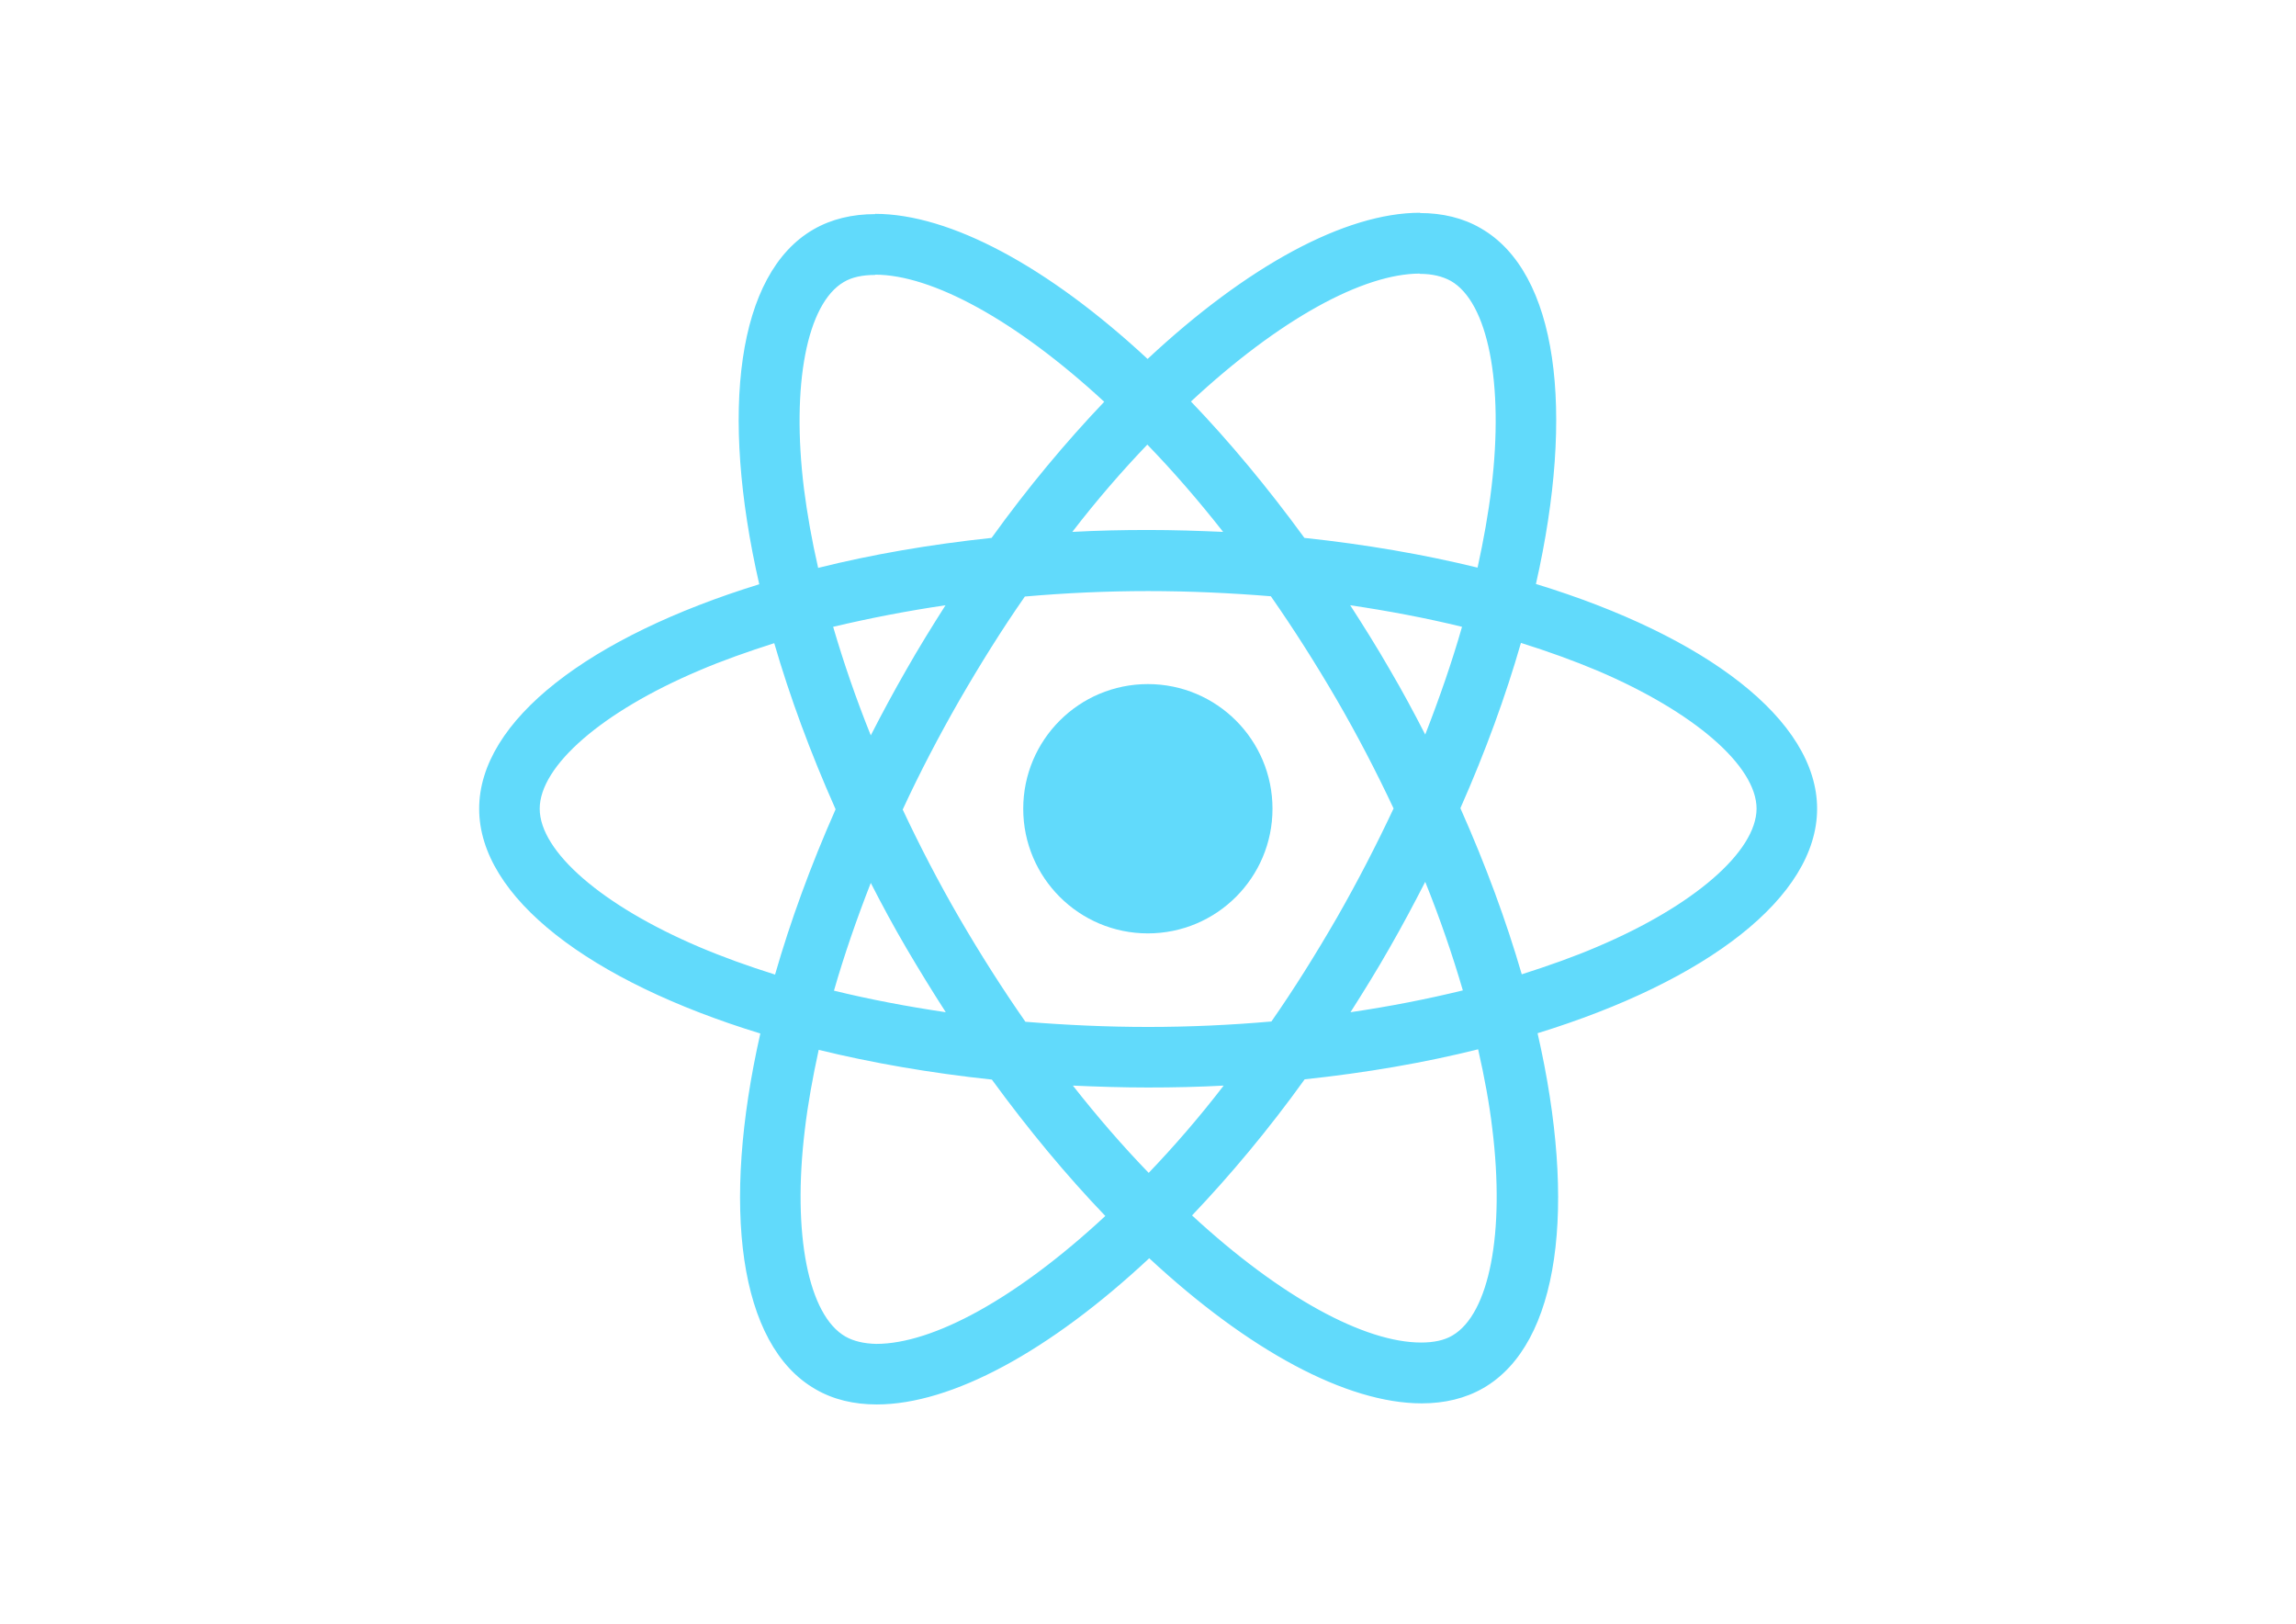
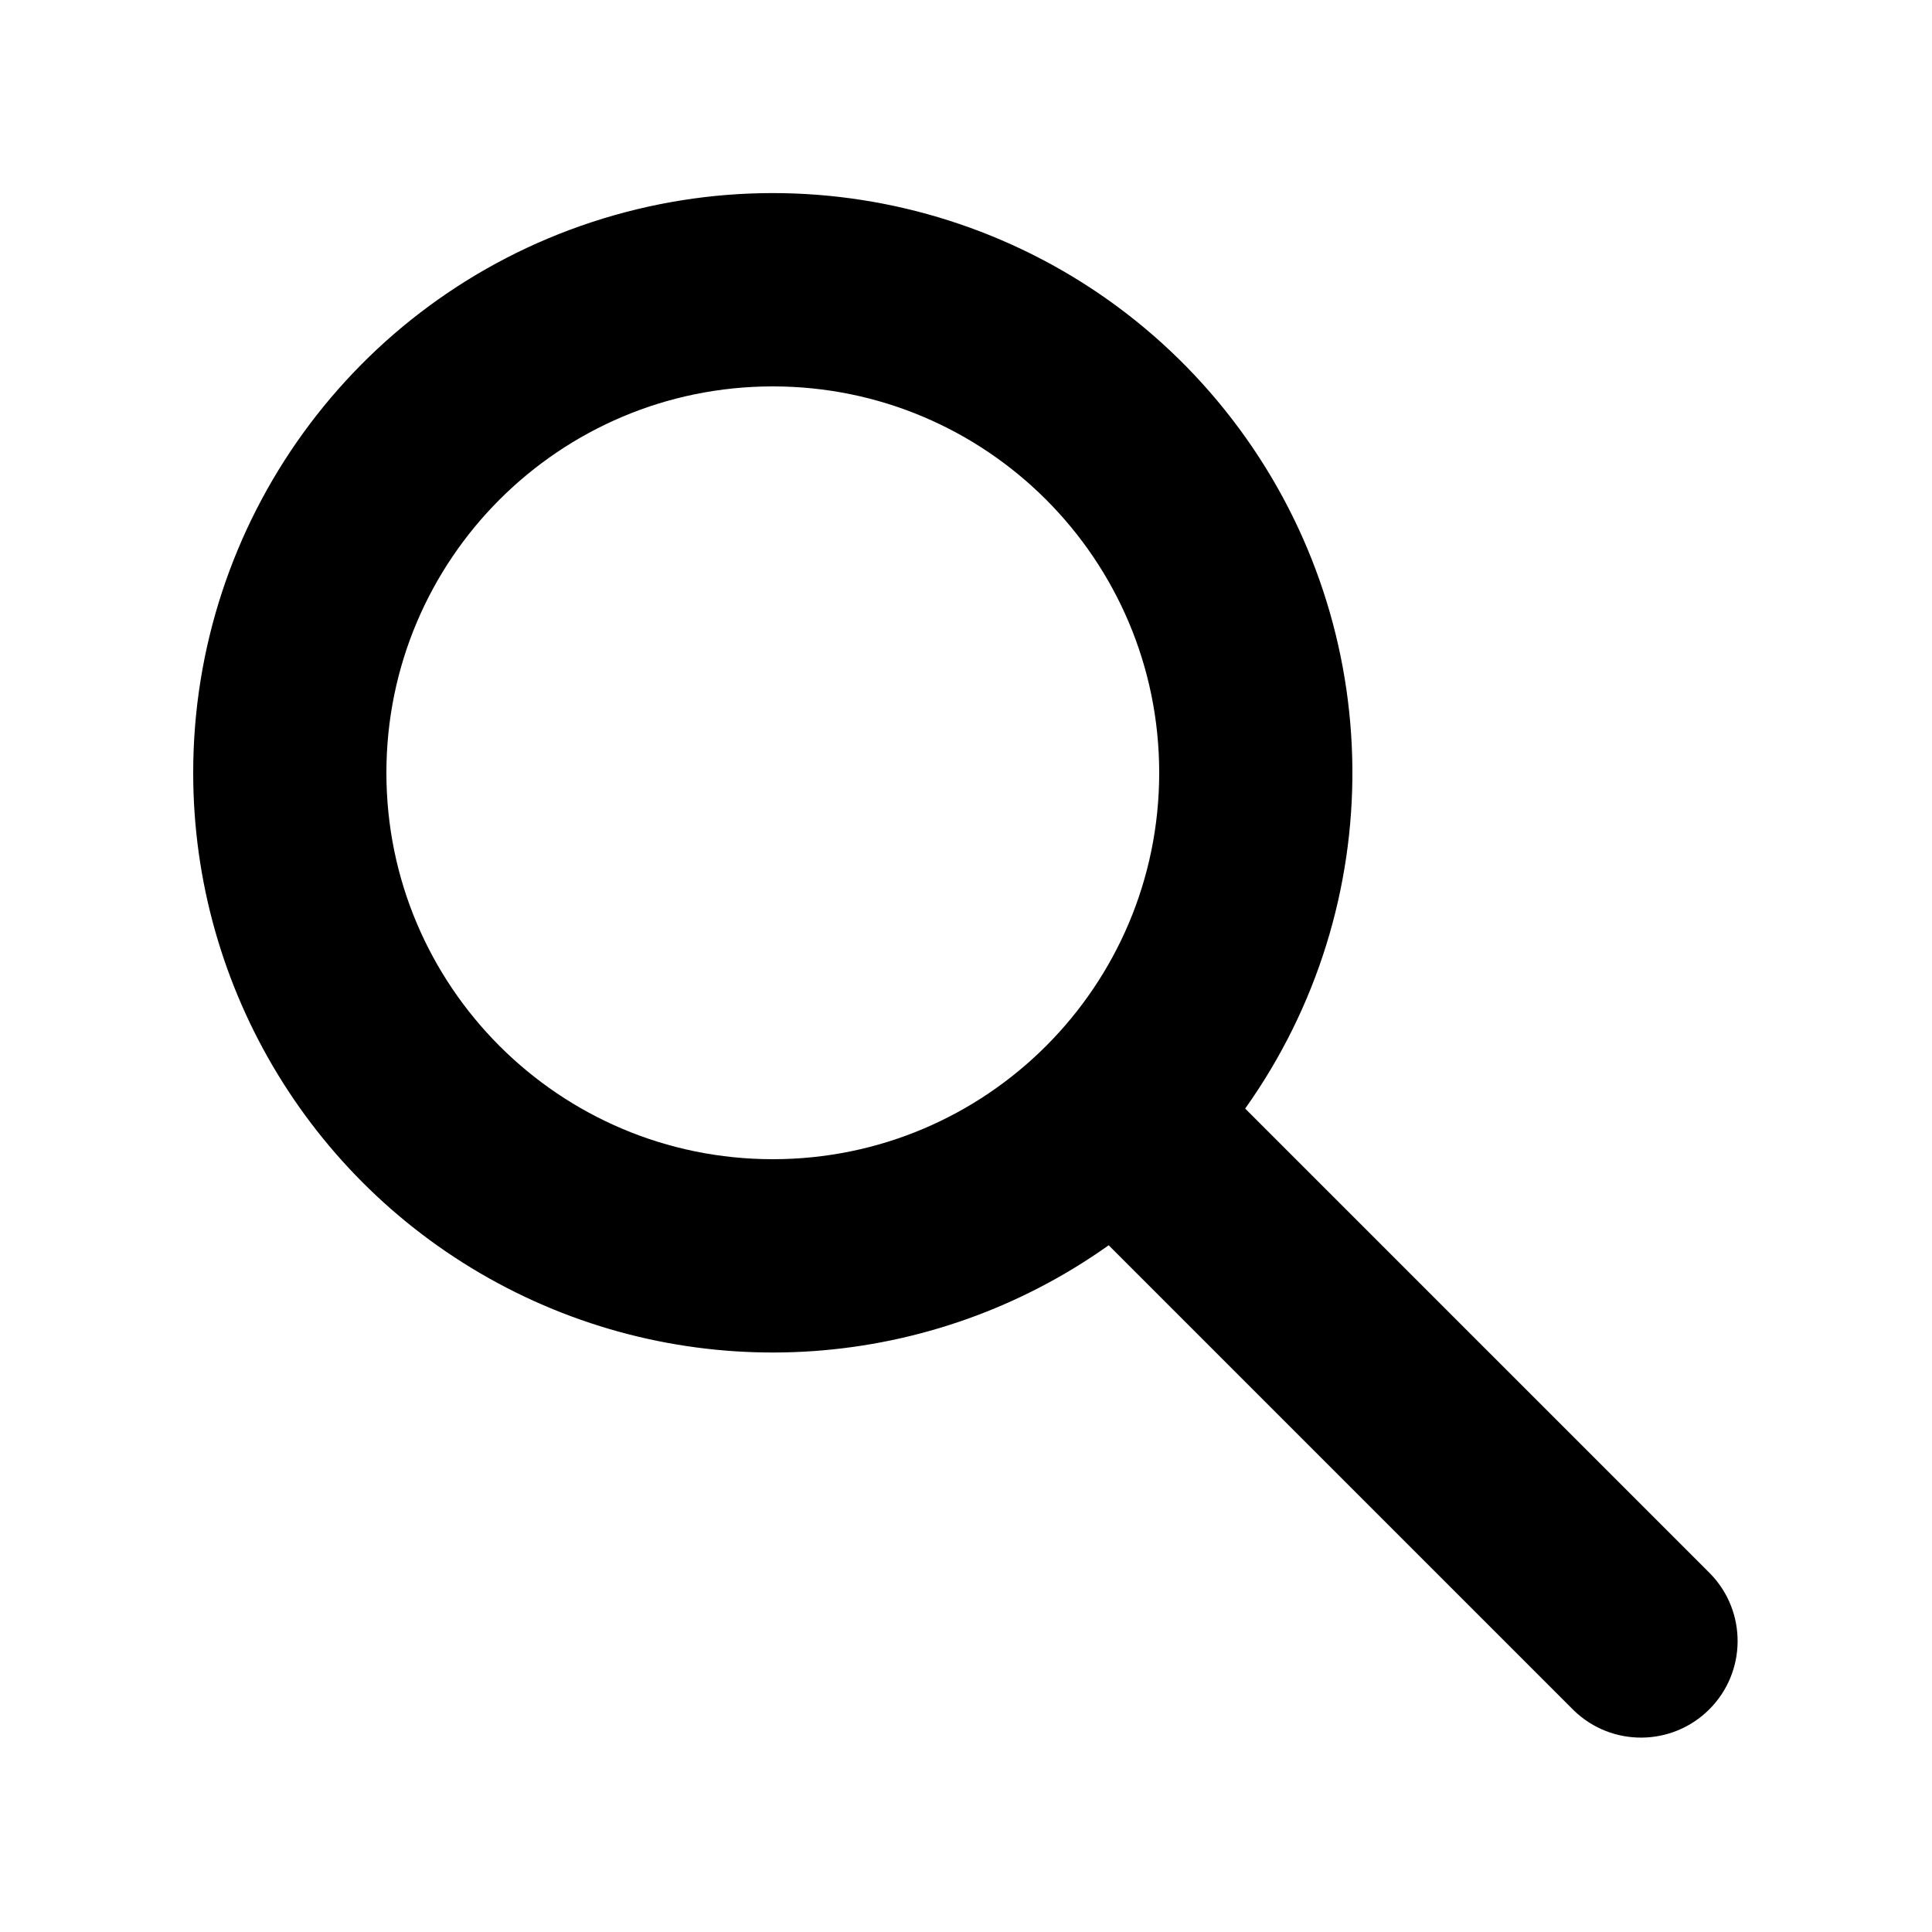
- <svg xmlns="http://www.w3.org/2000/svg" viewBox="0 0 841.9 595.3">
-   <g fill="#61DAFB">
-     <path d="M666.3 296.5c0-32.5-40.7-63.3-103.1-82.4 14.4-63.6 8-114.2-20.2-130.4-6.5-3.8-14.1-5.6-22.4-5.6v22.3c4.6 0 8.3.9 11.4 2.6 13.6 7.8 19.5 37.5 14.9 75.7-1.1 9.4-2.9 19.3-5.1 29.4-19.6-4.8-41-8.5-63.5-10.9-13.5-18.5-27.5-35.3-41.6-50 32.6-30.3 63.2-46.9 84-46.9V78c-27.5 0-63.5 19.6-99.9 53.6-36.4-33.8-72.4-53.2-99.9-53.2v22.3c20.7 0 51.4 16.5 84 46.6-14 14.7-28 31.4-41.3 49.9-22.6 2.4-44 6.1-63.6 11-2.3-10-4-19.7-5.2-29-4.7-38.2 1.1-67.9 14.6-75.8 3-1.8 6.9-2.6 11.5-2.6V78.5c-8.4 0-16 1.8-22.6 5.6-28.1 16.2-34.4 66.7-19.9 130.1-62.2 19.2-102.7 49.9-102.7 82.3 0 32.5 40.7 63.3 103.1 82.4-14.4 63.6-8 114.2 20.2 130.4 6.5 3.8 14.1 5.6 22.5 5.6 27.5 0 63.5-19.6 99.9-53.6 36.4 33.8 72.4 53.2 99.9 53.2 8.4 0 16-1.8 22.6-5.6 28.1-16.2 34.4-66.7 19.9-130.1 62-19.1 102.5-49.9 102.5-82.3zm-130.2-66.7c-3.7 12.9-8.3 26.2-13.5 39.5-4.1-8-8.4-16-13.1-24-4.6-8-9.5-15.8-14.4-23.4 14.2 2.1 27.9 4.7 41 7.9zm-45.8 106.5c-7.8 13.5-15.8 26.3-24.1 38.2-14.9 1.3-30 2-45.2 2-15.1 0-30.2-.7-45-1.9-8.3-11.9-16.4-24.6-24.2-38-7.6-13.1-14.5-26.4-20.8-39.8 6.2-13.4 13.2-26.8 20.7-39.9 7.8-13.5 15.8-26.3 24.1-38.2 14.9-1.3 30-2 45.2-2 15.1 0 30.2.7 45 1.9 8.3 11.9 16.4 24.6 24.2 38 7.6 13.1 14.5 26.4 20.8 39.8-6.3 13.4-13.2 26.8-20.7 39.9zm32.3-13c5.4 13.4 10 26.8 13.8 39.8-13.1 3.2-26.9 5.9-41.2 8 4.9-7.7 9.8-15.6 14.4-23.7 4.6-8 8.9-16.1 13-24.1zM421.2 430c-9.3-9.6-18.6-20.3-27.8-32 9 .4 18.2.7 27.5.7 9.4 0 18.7-.2 27.8-.7-9 11.7-18.3 22.4-27.5 32zm-74.4-58.9c-14.2-2.1-27.9-4.7-41-7.9 3.7-12.9 8.3-26.2 13.5-39.5 4.1 8 8.4 16 13.1 24 4.7 8 9.5 15.8 14.4 23.4zM420.7 163c9.3 9.6 18.6 20.3 27.8 32-9-.4-18.2-.7-27.5-.7-9.4 0-18.7.2-27.8.7 9-11.7 18.3-22.4 27.5-32zm-74 58.9c-4.9 7.7-9.8 15.6-14.4 23.7-4.6 8-8.9 16-13 24-5.4-13.4-10-26.8-13.8-39.8 13.1-3.1 26.9-5.8 41.2-7.9zm-90.5 125.2c-35.4-15.1-58.3-34.9-58.3-50.6 0-15.7 22.9-35.6 58.3-50.6 8.6-3.7 18-7 27.7-10.1 5.7 19.6 13.2 40 22.5 60.9-9.2 20.8-16.6 41.1-22.2 60.6-9.9-3.1-19.3-6.5-28-10.2zM310 490c-13.6-7.8-19.5-37.5-14.9-75.7 1.1-9.4 2.9-19.3 5.1-29.4 19.6 4.8 41 8.5 63.5 10.9 13.5 18.5 27.5 35.3 41.6 50-32.6 30.3-63.2 46.9-84 46.9-4.5-.1-8.3-1-11.3-2.7zm237.2-76.2c4.7 38.2-1.1 67.9-14.6 75.8-3 1.8-6.9 2.6-11.5 2.6-20.7 0-51.4-16.5-84-46.6 14-14.7 28-31.4 41.3-49.9 22.6-2.4 44-6.1 63.6-11 2.3 10.1 4.1 19.8 5.2 29.1zm38.5-66.7c-8.6 3.7-18 7-27.7 10.1-5.7-19.6-13.2-40-22.5-60.9 9.2-20.8 16.6-41.1 22.2-60.6 9.9 3.1 19.3 6.5 28.1 10.2 35.4 15.1 58.3 34.9 58.3 50.6-.1 15.7-23 35.6-58.4 50.6zM320.8 78.4z" />
-     <circle cx="420.9" cy="296.5" r="45.7" />
-     <path d="M520.5 78.1z" />
-   </g>
+ <svg xmlns="http://www.w3.org/2000/svg" viewBox="0 0 20 20" fill="currentColor">
+   <path fill-rule="evenodd" d="M8 4a4 4 0 100 8 4 4 0 000-8zM2 8a6 6 0 1110.89 3.476l4.817 4.817a1 1 0 01-1.414 1.414l-4.816-4.816A6 6 0 012 8z" clip-rule="evenodd" />
</svg>
